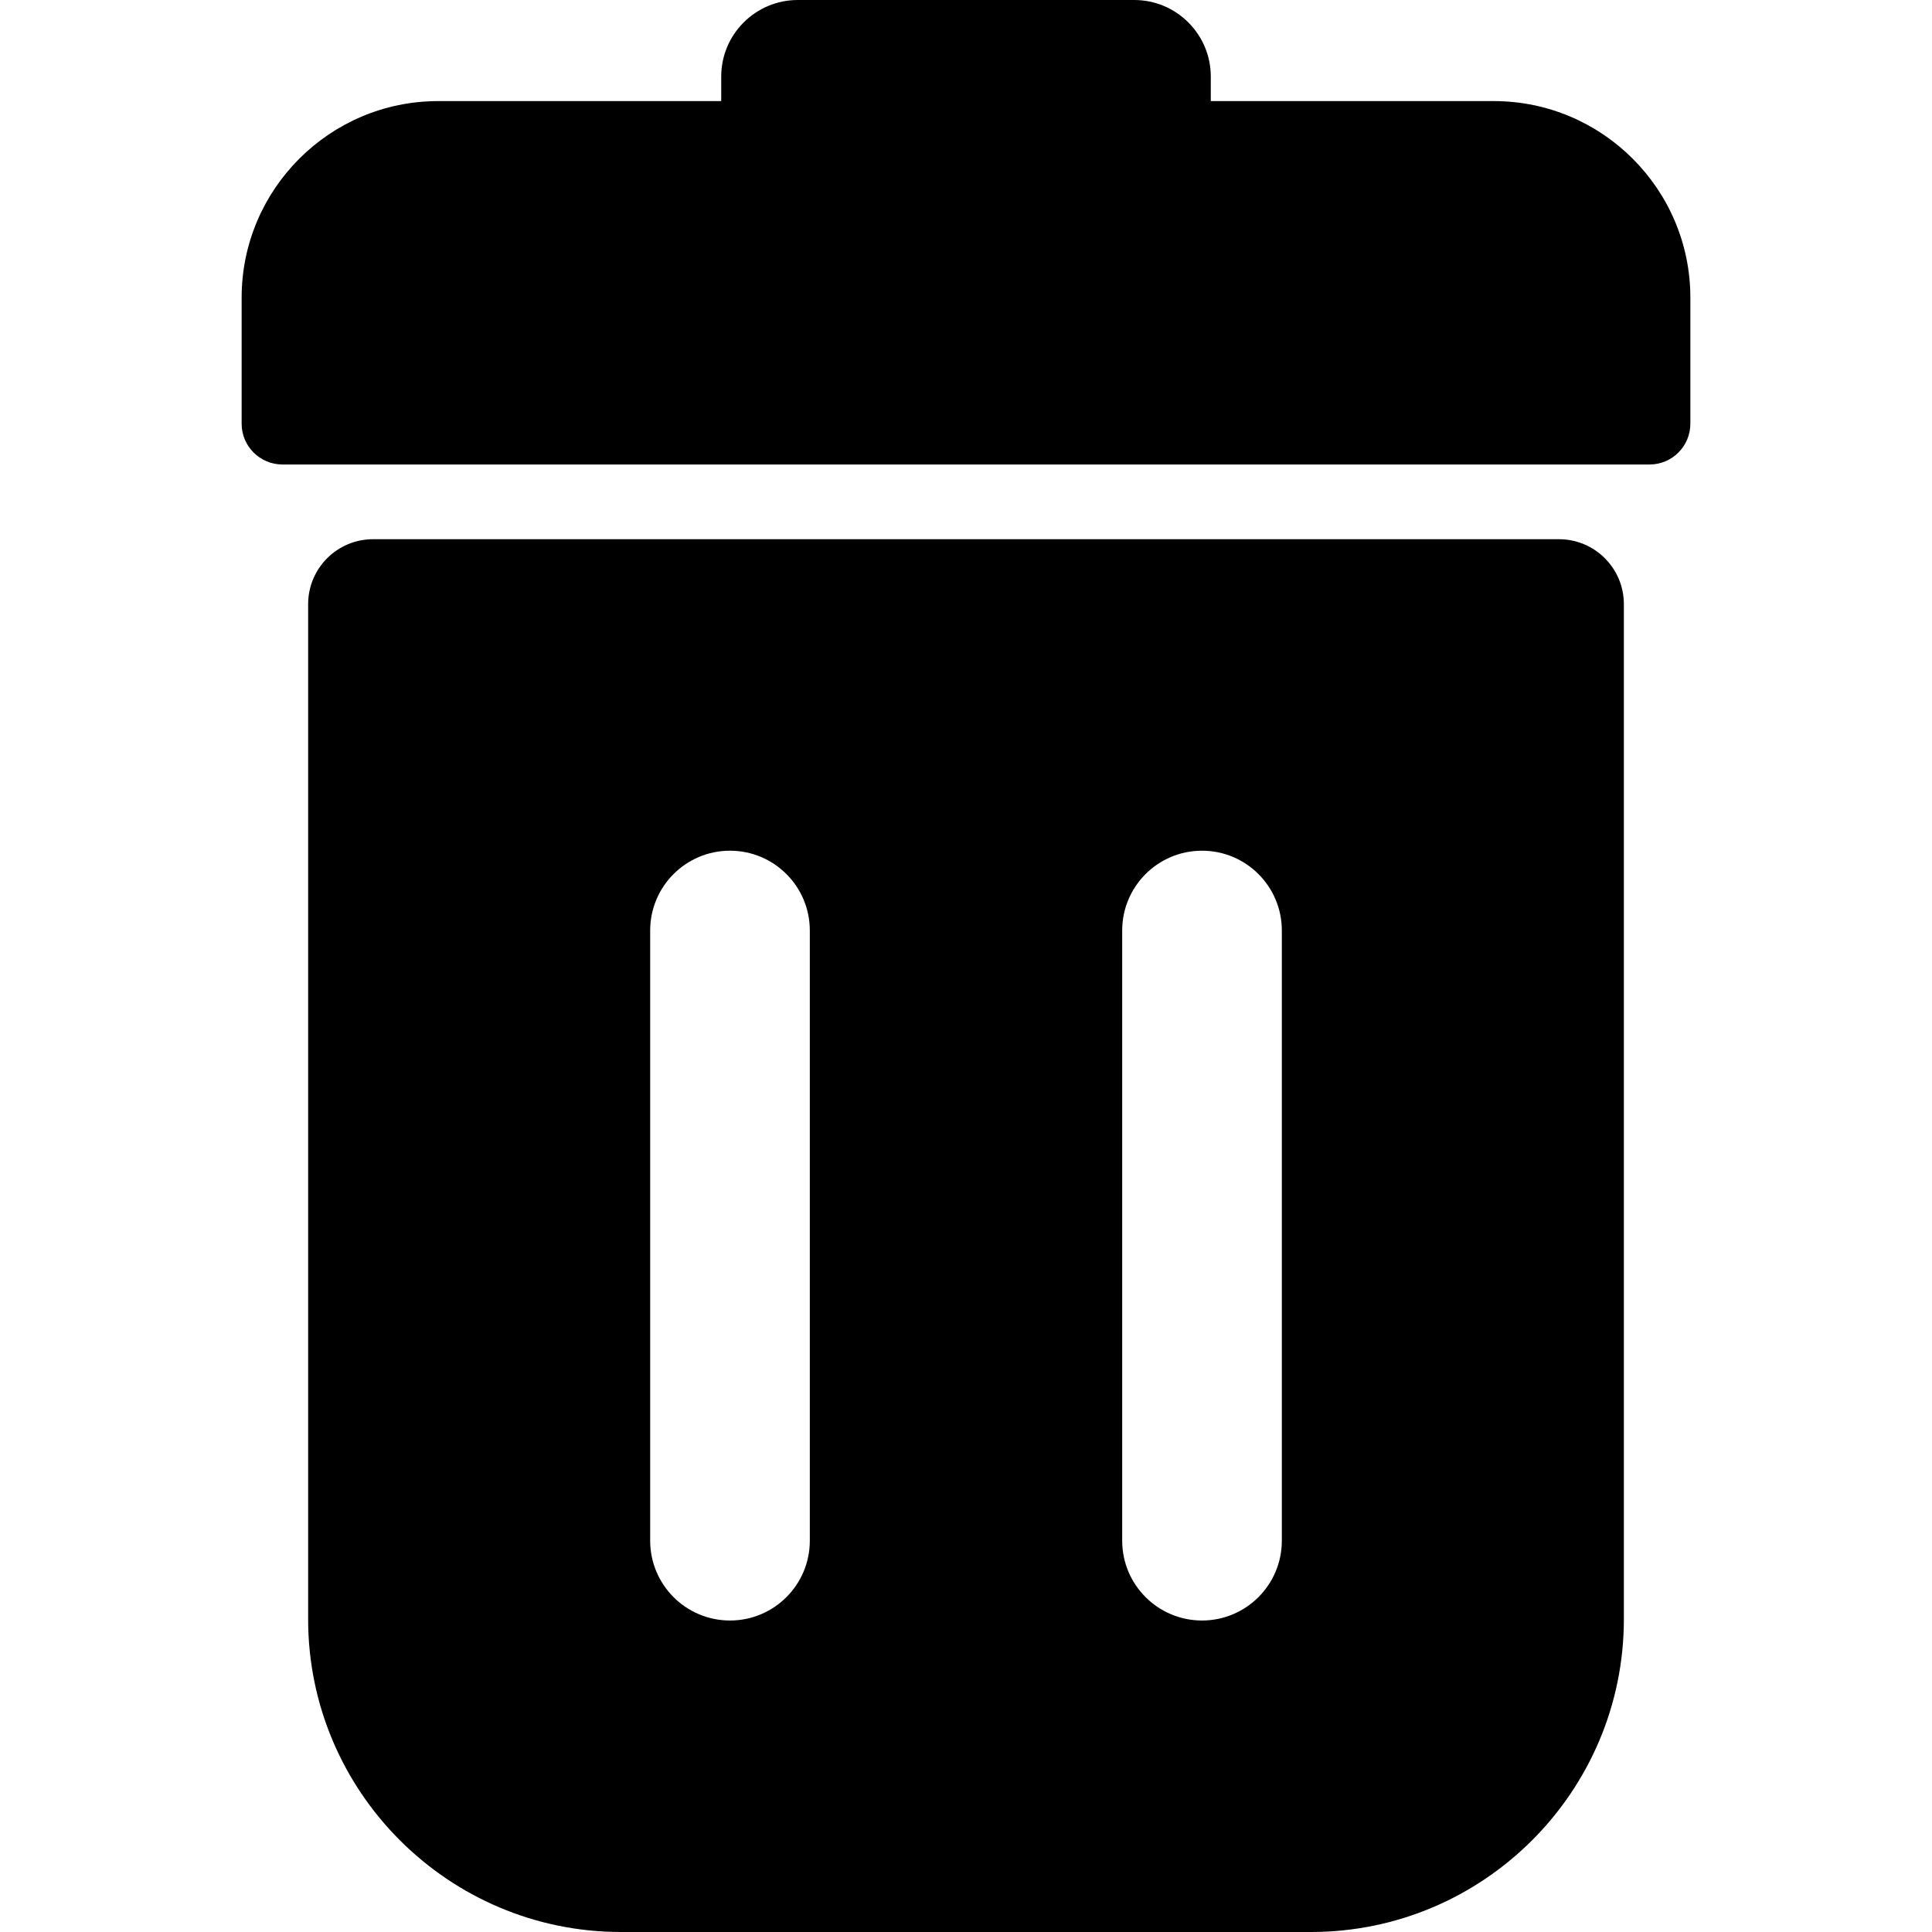
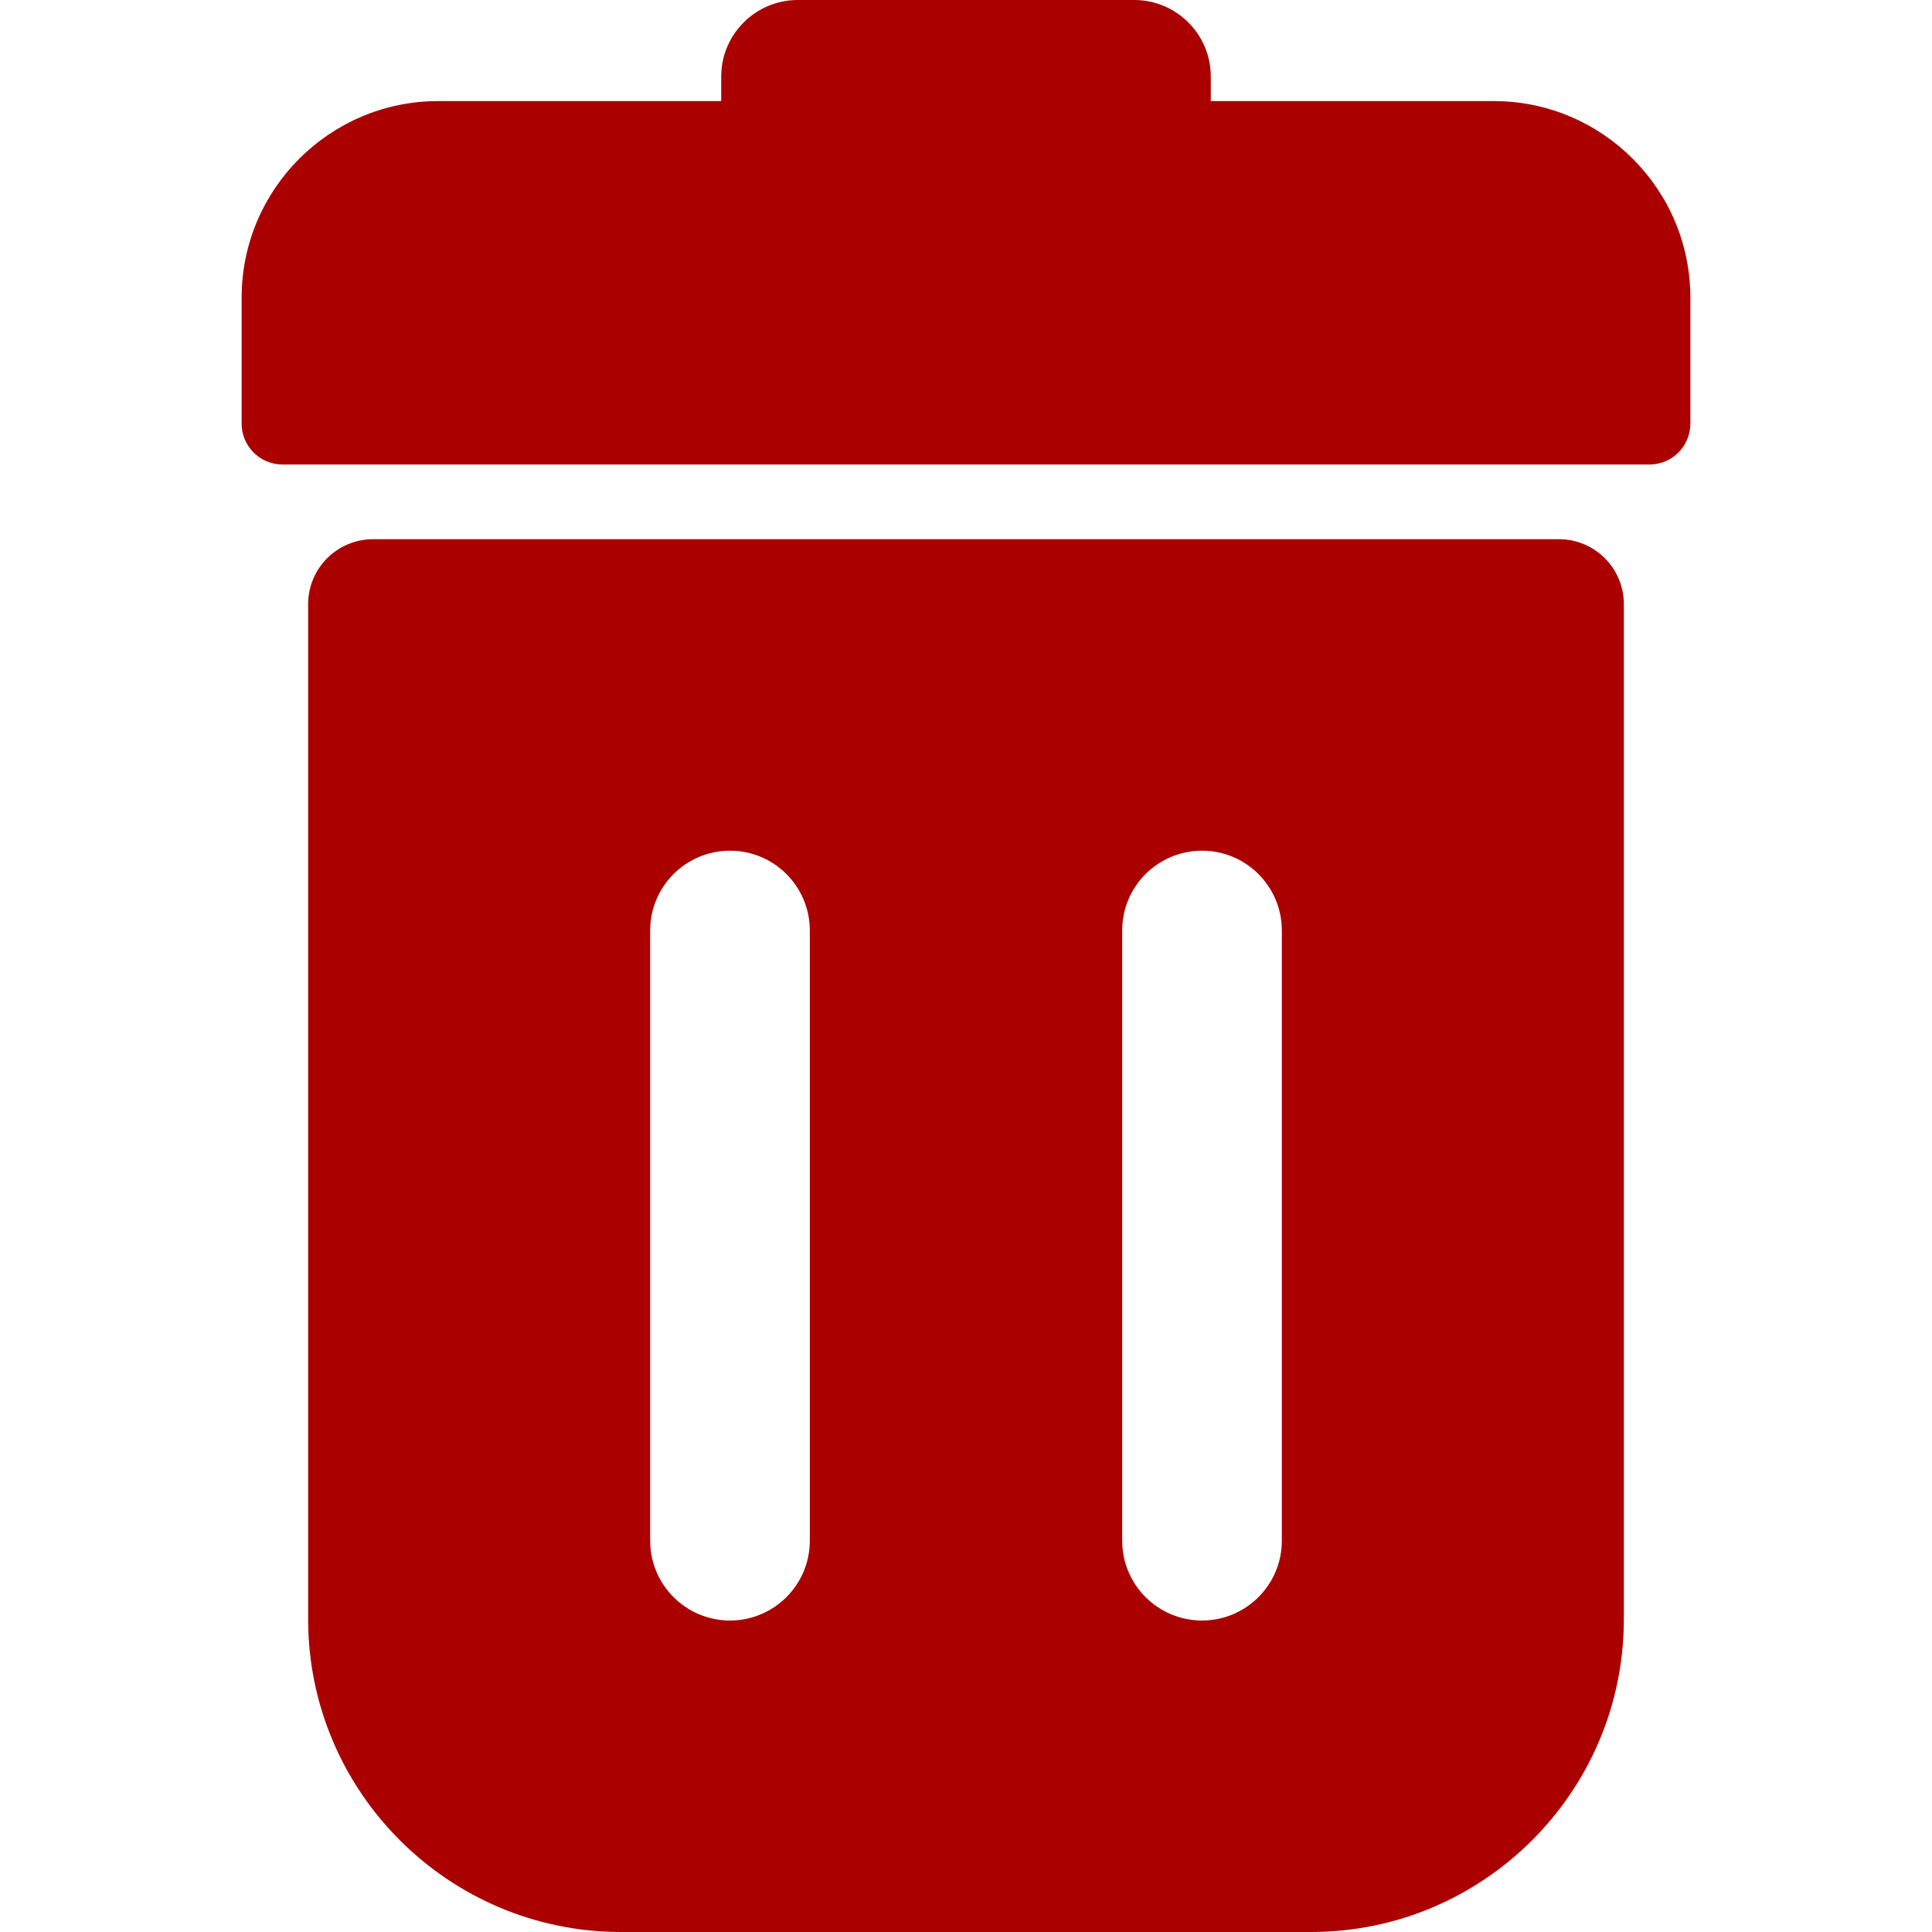
- <svg xmlns="http://www.w3.org/2000/svg" version="1.1" id="Capa_1" x="0px" y="0px" viewBox="0 0 612 612" style="enable-background:new 0 0 612 612;" xml:space="preserve">
-   <g>
-     <g>
-       <path d="M493.816,170.804H118.189c-11.367,0-20.582,9.214-20.582,20.58v321.509c0,54.648,44.461,99.107,99.105,99.107h218.574    c54.646,0,99.107-44.459,99.107-99.107V191.384C514.394,180.019,505.183,170.804,493.816,170.804z M256.526,488.043    c0,13.963-11.32,25.284-25.286,25.284c-13.961,0-25.286-11.321-25.286-25.284V294.76c0-13.965,11.323-25.284,25.286-25.284    c13.965,0,25.286,11.32,25.286,25.284V488.043z M406.047,488.043c0,13.963-11.32,25.284-25.286,25.284    c-13.961,0-25.286-11.321-25.286-25.284V294.76c0-13.965,11.323-25.284,25.286-25.284c13.965,0,25.286,11.32,25.286,25.284    V488.043z" />
-       <path d="M473.195,32.022h-89.654v-7.775C383.541,10.877,372.666,0,359.297,0H252.706c-13.37,0-24.247,10.877-24.247,24.247v7.775    h-89.654c-34.33,0-62.261,27.929-62.261,62.26v39.924c0,7.14,5.788,12.929,12.931,12.929h433.054    c7.138,0,12.927-5.789,12.927-12.929V94.282C535.456,59.952,507.527,32.022,473.195,32.022z" />
+ <svg xmlns="http://www.w3.org/2000/svg" xml:space="preserve" style="enable-background:new 0 0 612 612;" viewBox="0 0 612 612" y="0px" x="0px" id="Capa_1" version="1.1">
+   <defs id="defs43" />
+   <g style="fill:#aa0000" id="g8">
+     <g style="fill:#aa0000" id="g6">
+       <path style="fill:#aa0000" id="path2" d="M493.816,170.804H118.189c-11.367,0-20.582,9.214-20.582,20.58v321.509c0,54.648,44.461,99.107,99.105,99.107h218.574    c54.646,0,99.107-44.459,99.107-99.107V191.384C514.394,180.019,505.183,170.804,493.816,170.804z M256.526,488.043    c0,13.963-11.32,25.284-25.286,25.284c-13.961,0-25.286-11.321-25.286-25.284V294.76c0-13.965,11.323-25.284,25.286-25.284    c13.965,0,25.286,11.32,25.286,25.284V488.043z M406.047,488.043c0,13.963-11.32,25.284-25.286,25.284    c-13.961,0-25.286-11.321-25.286-25.284V294.76c0-13.965,11.323-25.284,25.286-25.284c13.965,0,25.286,11.32,25.286,25.284    V488.043z" />
+       <path style="fill:#aa0000" id="path4" d="M473.195,32.022h-89.654v-7.775C383.541,10.877,372.666,0,359.297,0H252.706c-13.37,0-24.247,10.877-24.247,24.247v7.775    h-89.654c-34.33,0-62.261,27.929-62.261,62.26v39.924c0,7.14,5.788,12.929,12.931,12.929h433.054    c7.138,0,12.927-5.789,12.927-12.929V94.282C535.456,59.952,507.527,32.022,473.195,32.022z" />
    </g>
  </g>
-   <g>
+   <g id="g10">
</g>
-   <g>
+   <g id="g12">
</g>
-   <g>
+   <g id="g14">
</g>
-   <g>
+   <g id="g16">
</g>
-   <g>
+   <g id="g18">
</g>
-   <g>
+   <g id="g20">
</g>
-   <g>
+   <g id="g22">
</g>
-   <g>
+   <g id="g24">
</g>
-   <g>
+   <g id="g26">
</g>
-   <g>
+   <g id="g28">
</g>
-   <g>
+   <g id="g30">
</g>
-   <g>
+   <g id="g32">
</g>
-   <g>
+   <g id="g34">
</g>
-   <g>
+   <g id="g36">
</g>
-   <g>
+   <g id="g38">
</g>
</svg>
